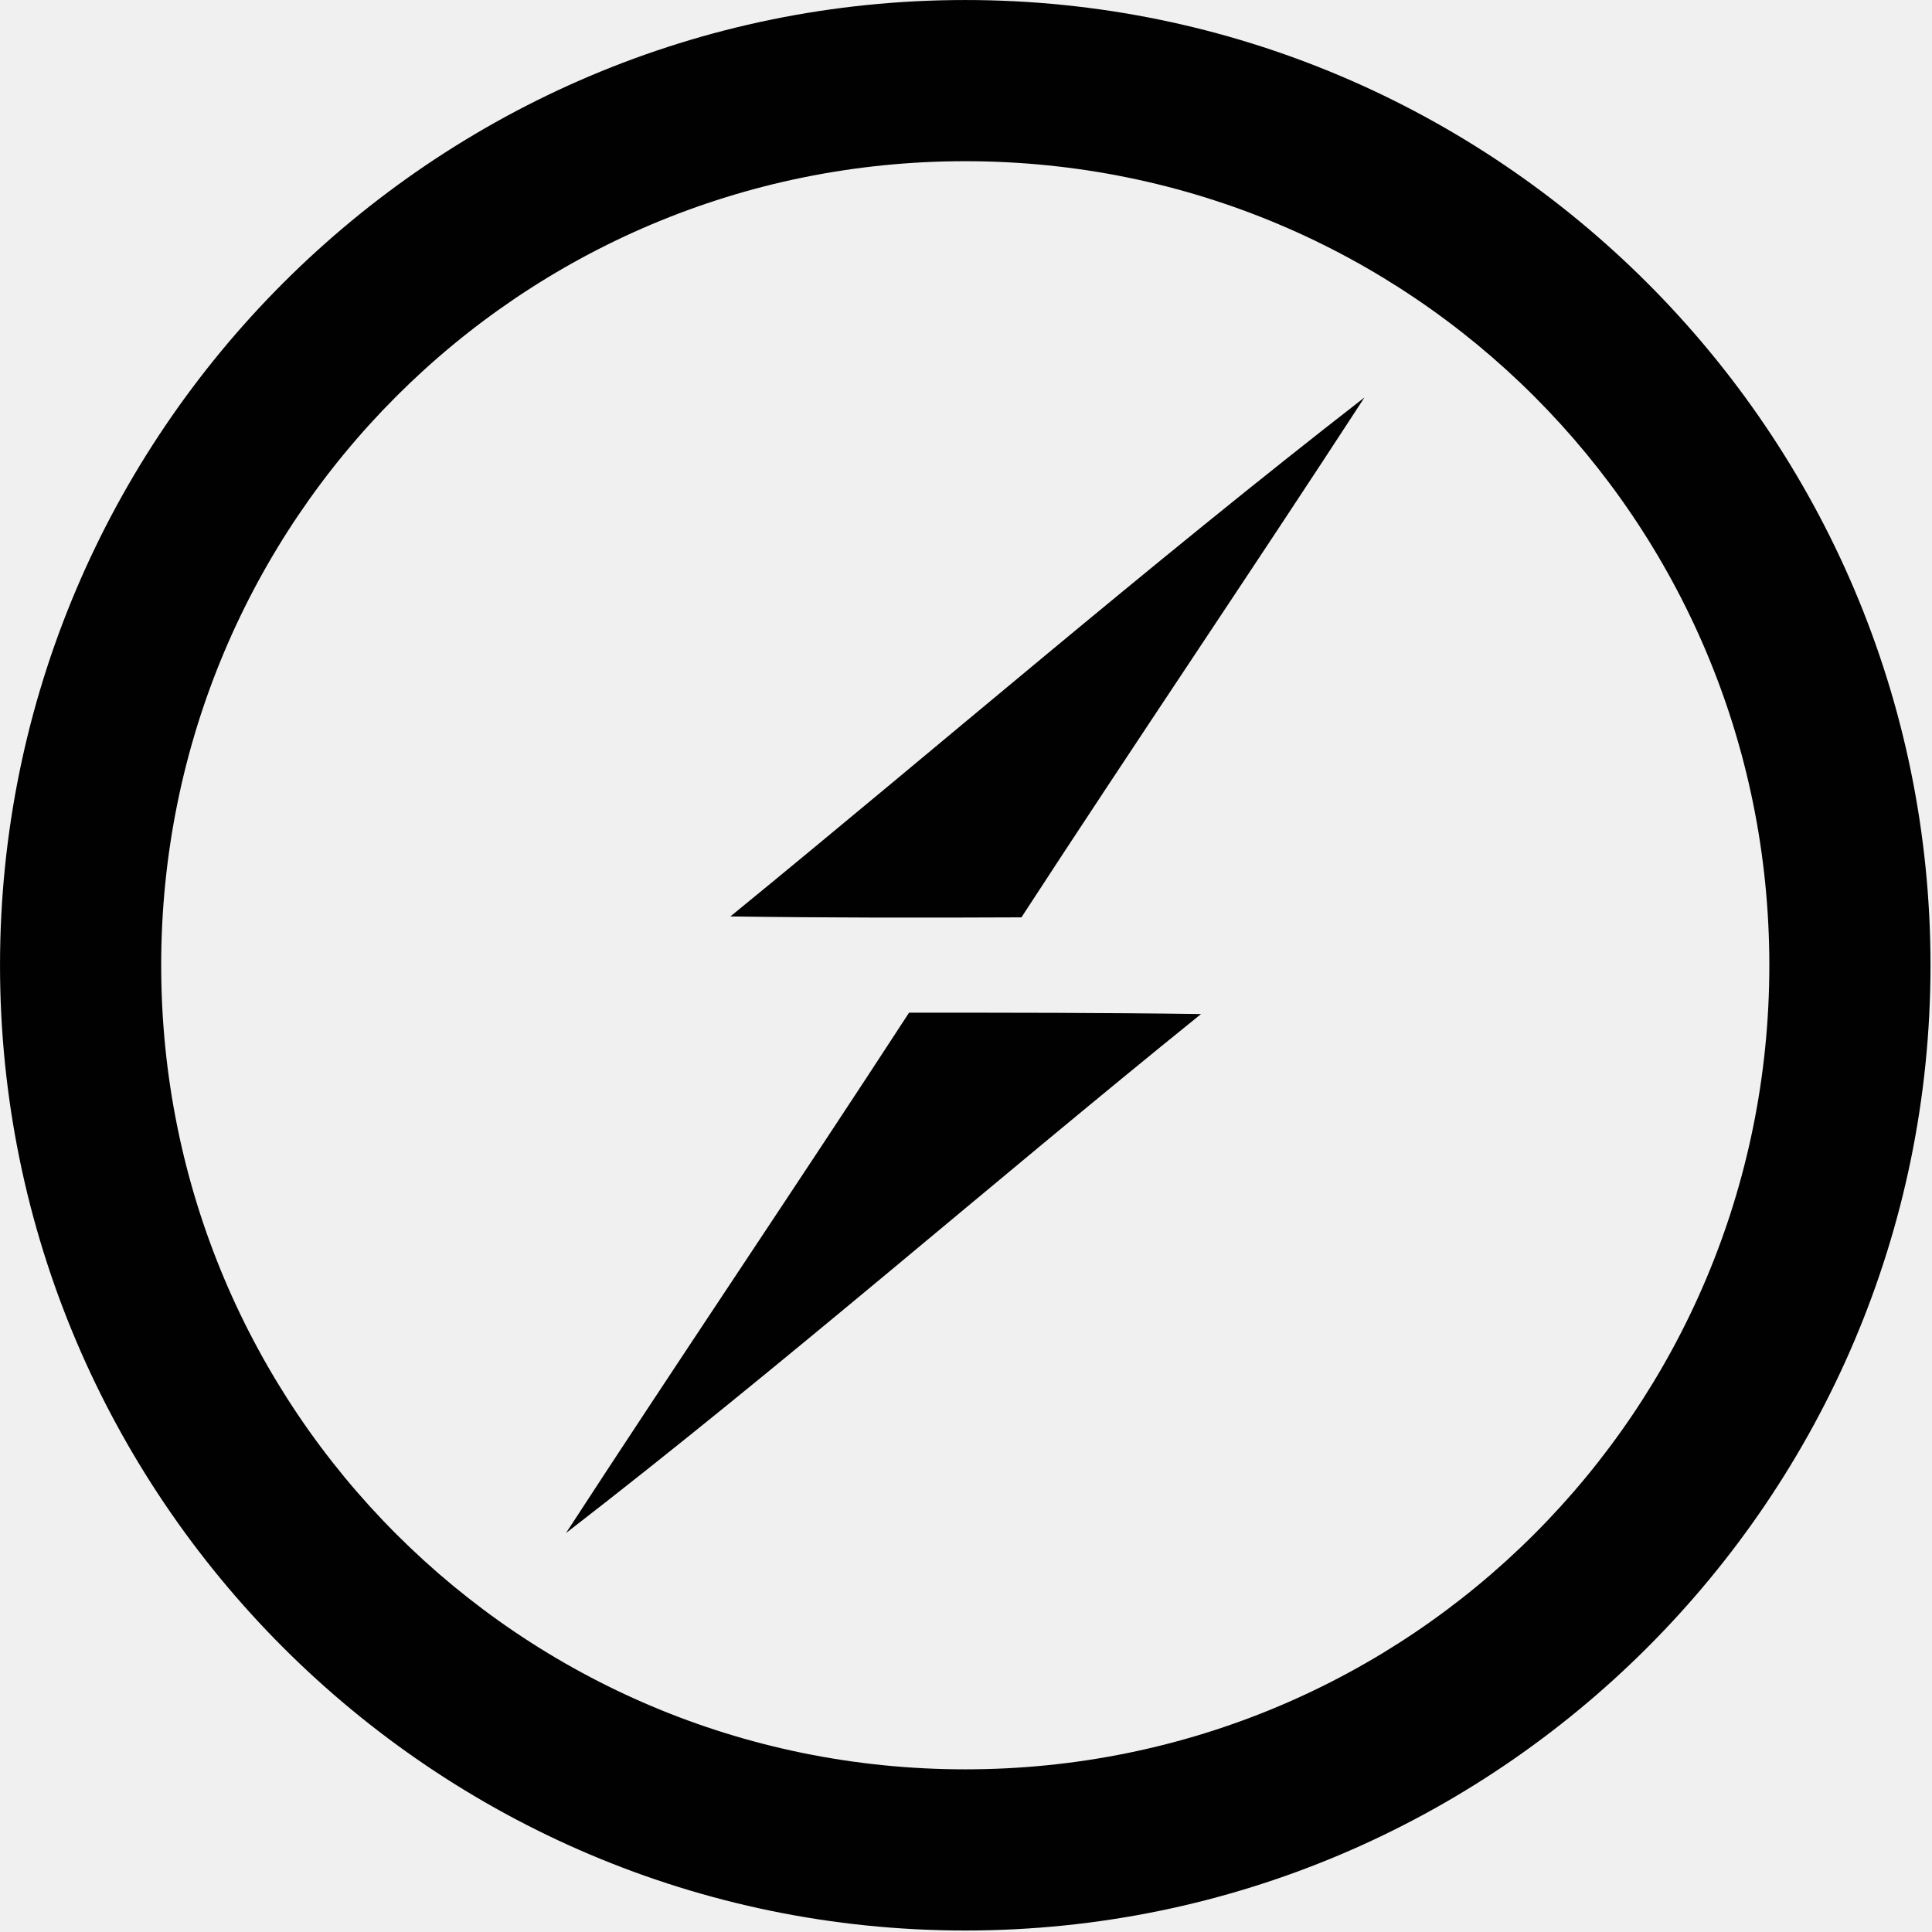
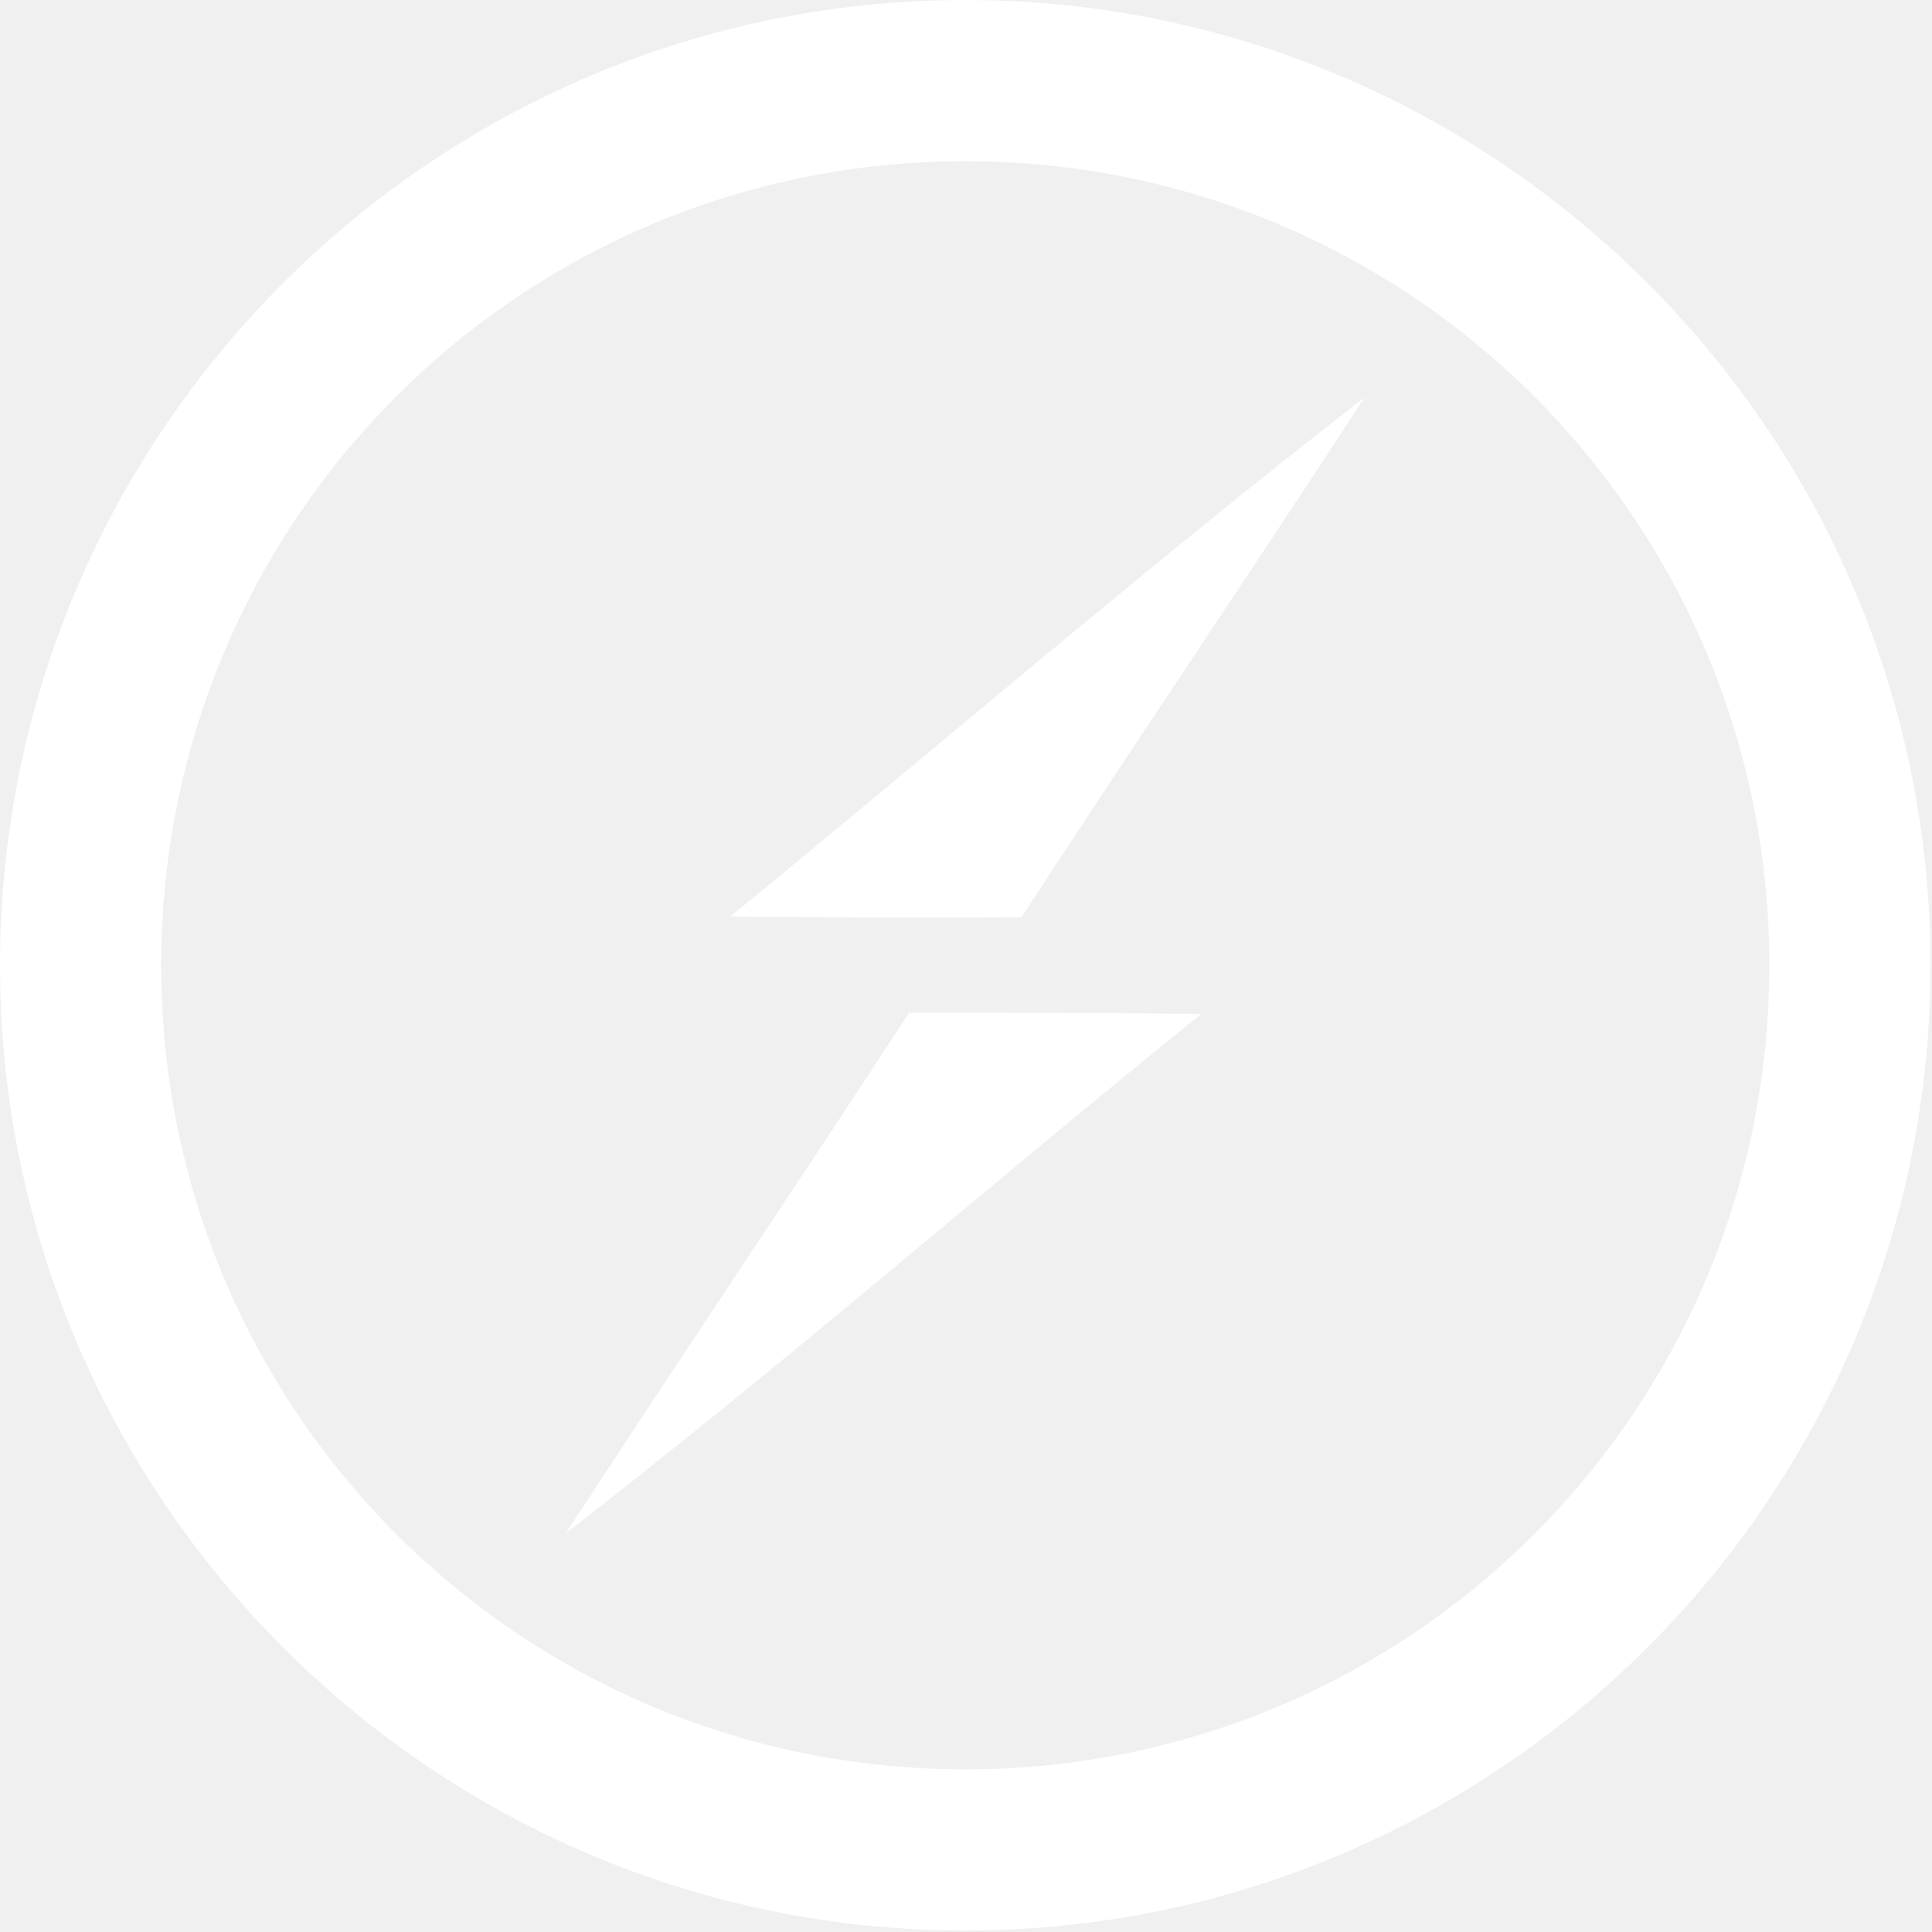
<svg xmlns="http://www.w3.org/2000/svg" viewBox="0 0 128 128">
-   <g fill="#010101" fill-rule="evenodd">
+   <g fill="#FFFFFF" fill-rule="evenodd">
    <path style="line-height:normal;font-variant-ligatures:normal;font-variant-position:normal;font-variant-caps:normal;font-variant-numeric:normal;font-variant-alternates:normal;font-variant-east-asian:normal;font-feature-settings:normal;font-variation-settings:normal;text-indent:0;text-align:start;text-decoration-line:none;text-decoration-style:solid;text-decoration-color:#000;text-transform:none;text-orientation:mixed;white-space:normal;shape-padding:0;shape-margin:0;inline-size:0;isolation:auto;mix-blend-mode:normal;solid-color:#000;solid-opacity:1" d="M63.951.001C28.696.001.001 28.696.001 63.951s28.695 63.95 63.95 63.95 63.95-28.695 63.95-63.95S99.206.001 63.95.001zm0 10.679c29.484 0 53.272 23.787 53.272 53.271 0 29.485-23.788 53.272-53.272 53.272-29.484 0-53.272-23.787-53.272-53.272 0-29.484 23.788-53.271 53.272-53.271z" color="#000" font-weight="400" font-family="sans-serif" overflow="visible" fill-rule="nonzero" />
    <path d="M48.39 60.716c14.004-11.44 27.702-23.278 42.011-34.384-7.505 11.533-15.224 22.913-22.729 34.445-6.437.03-12.875.03-19.282-.061zM60.228 67.092c6.468 0 12.905 0 19.342.092-14.095 11.38-27.732 23.309-42.071 34.384 7.505-11.533 15.224-22.943 22.729-34.476z" />
  </g>
</svg>
